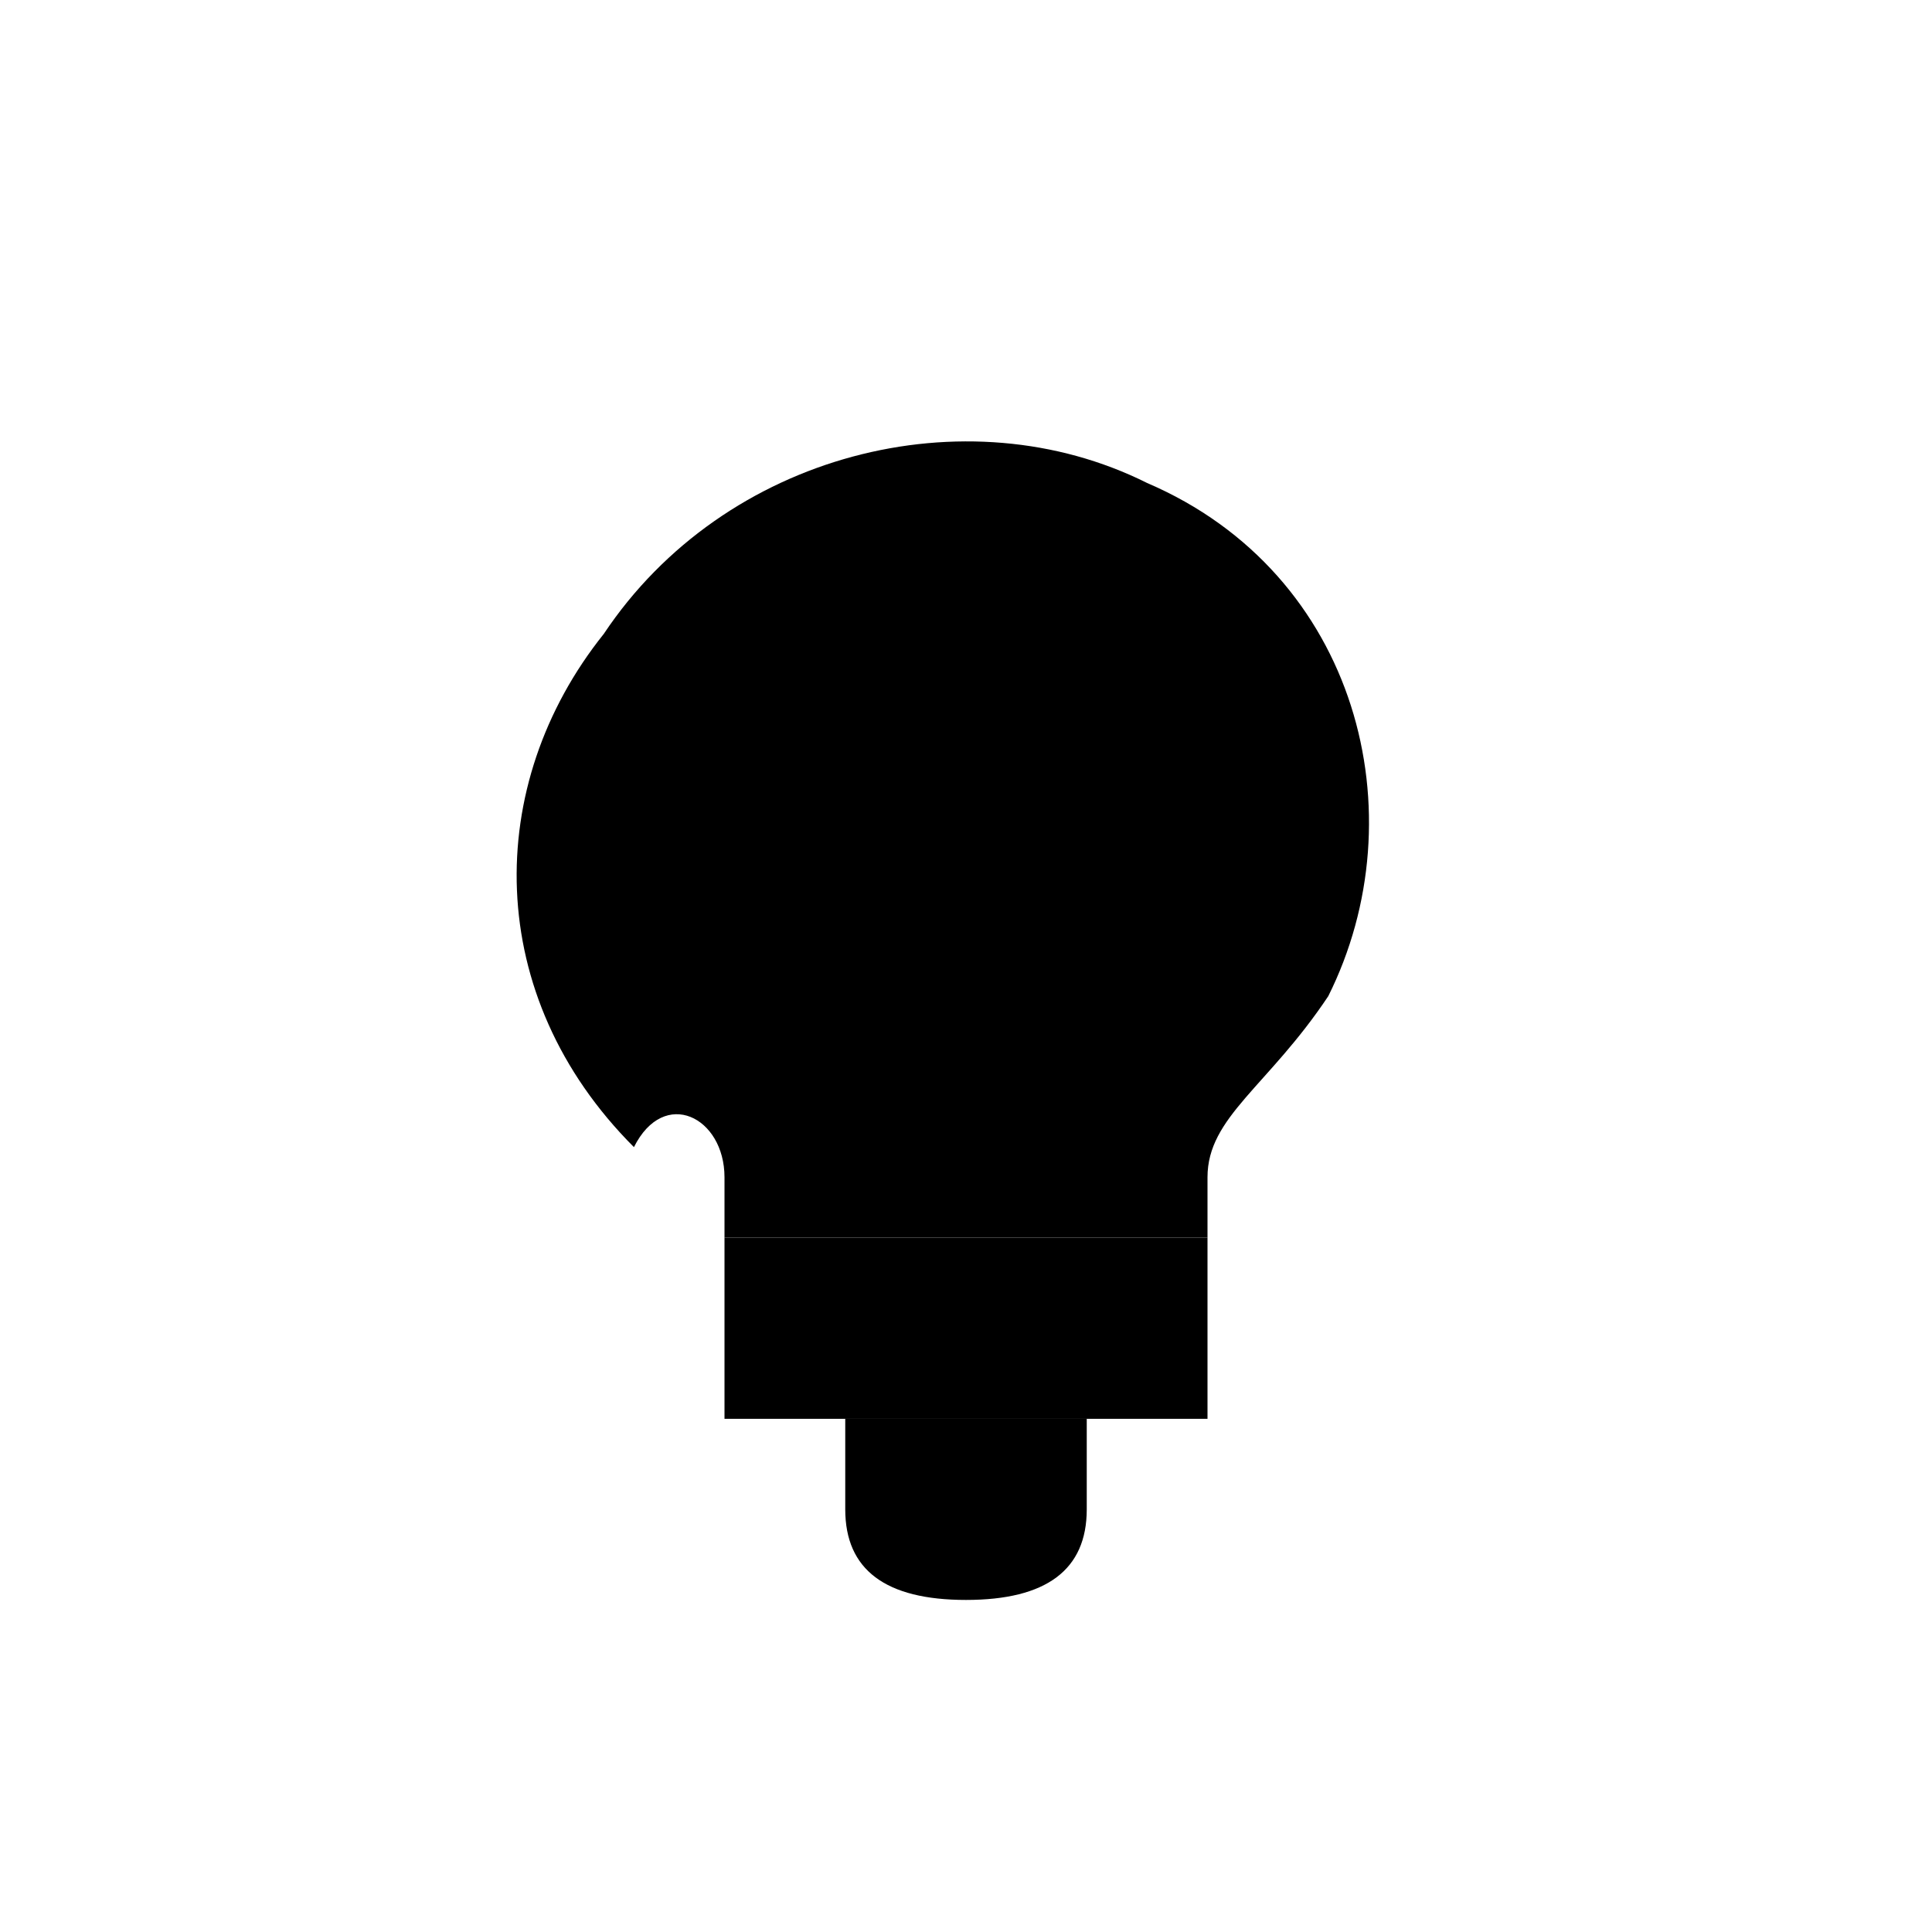
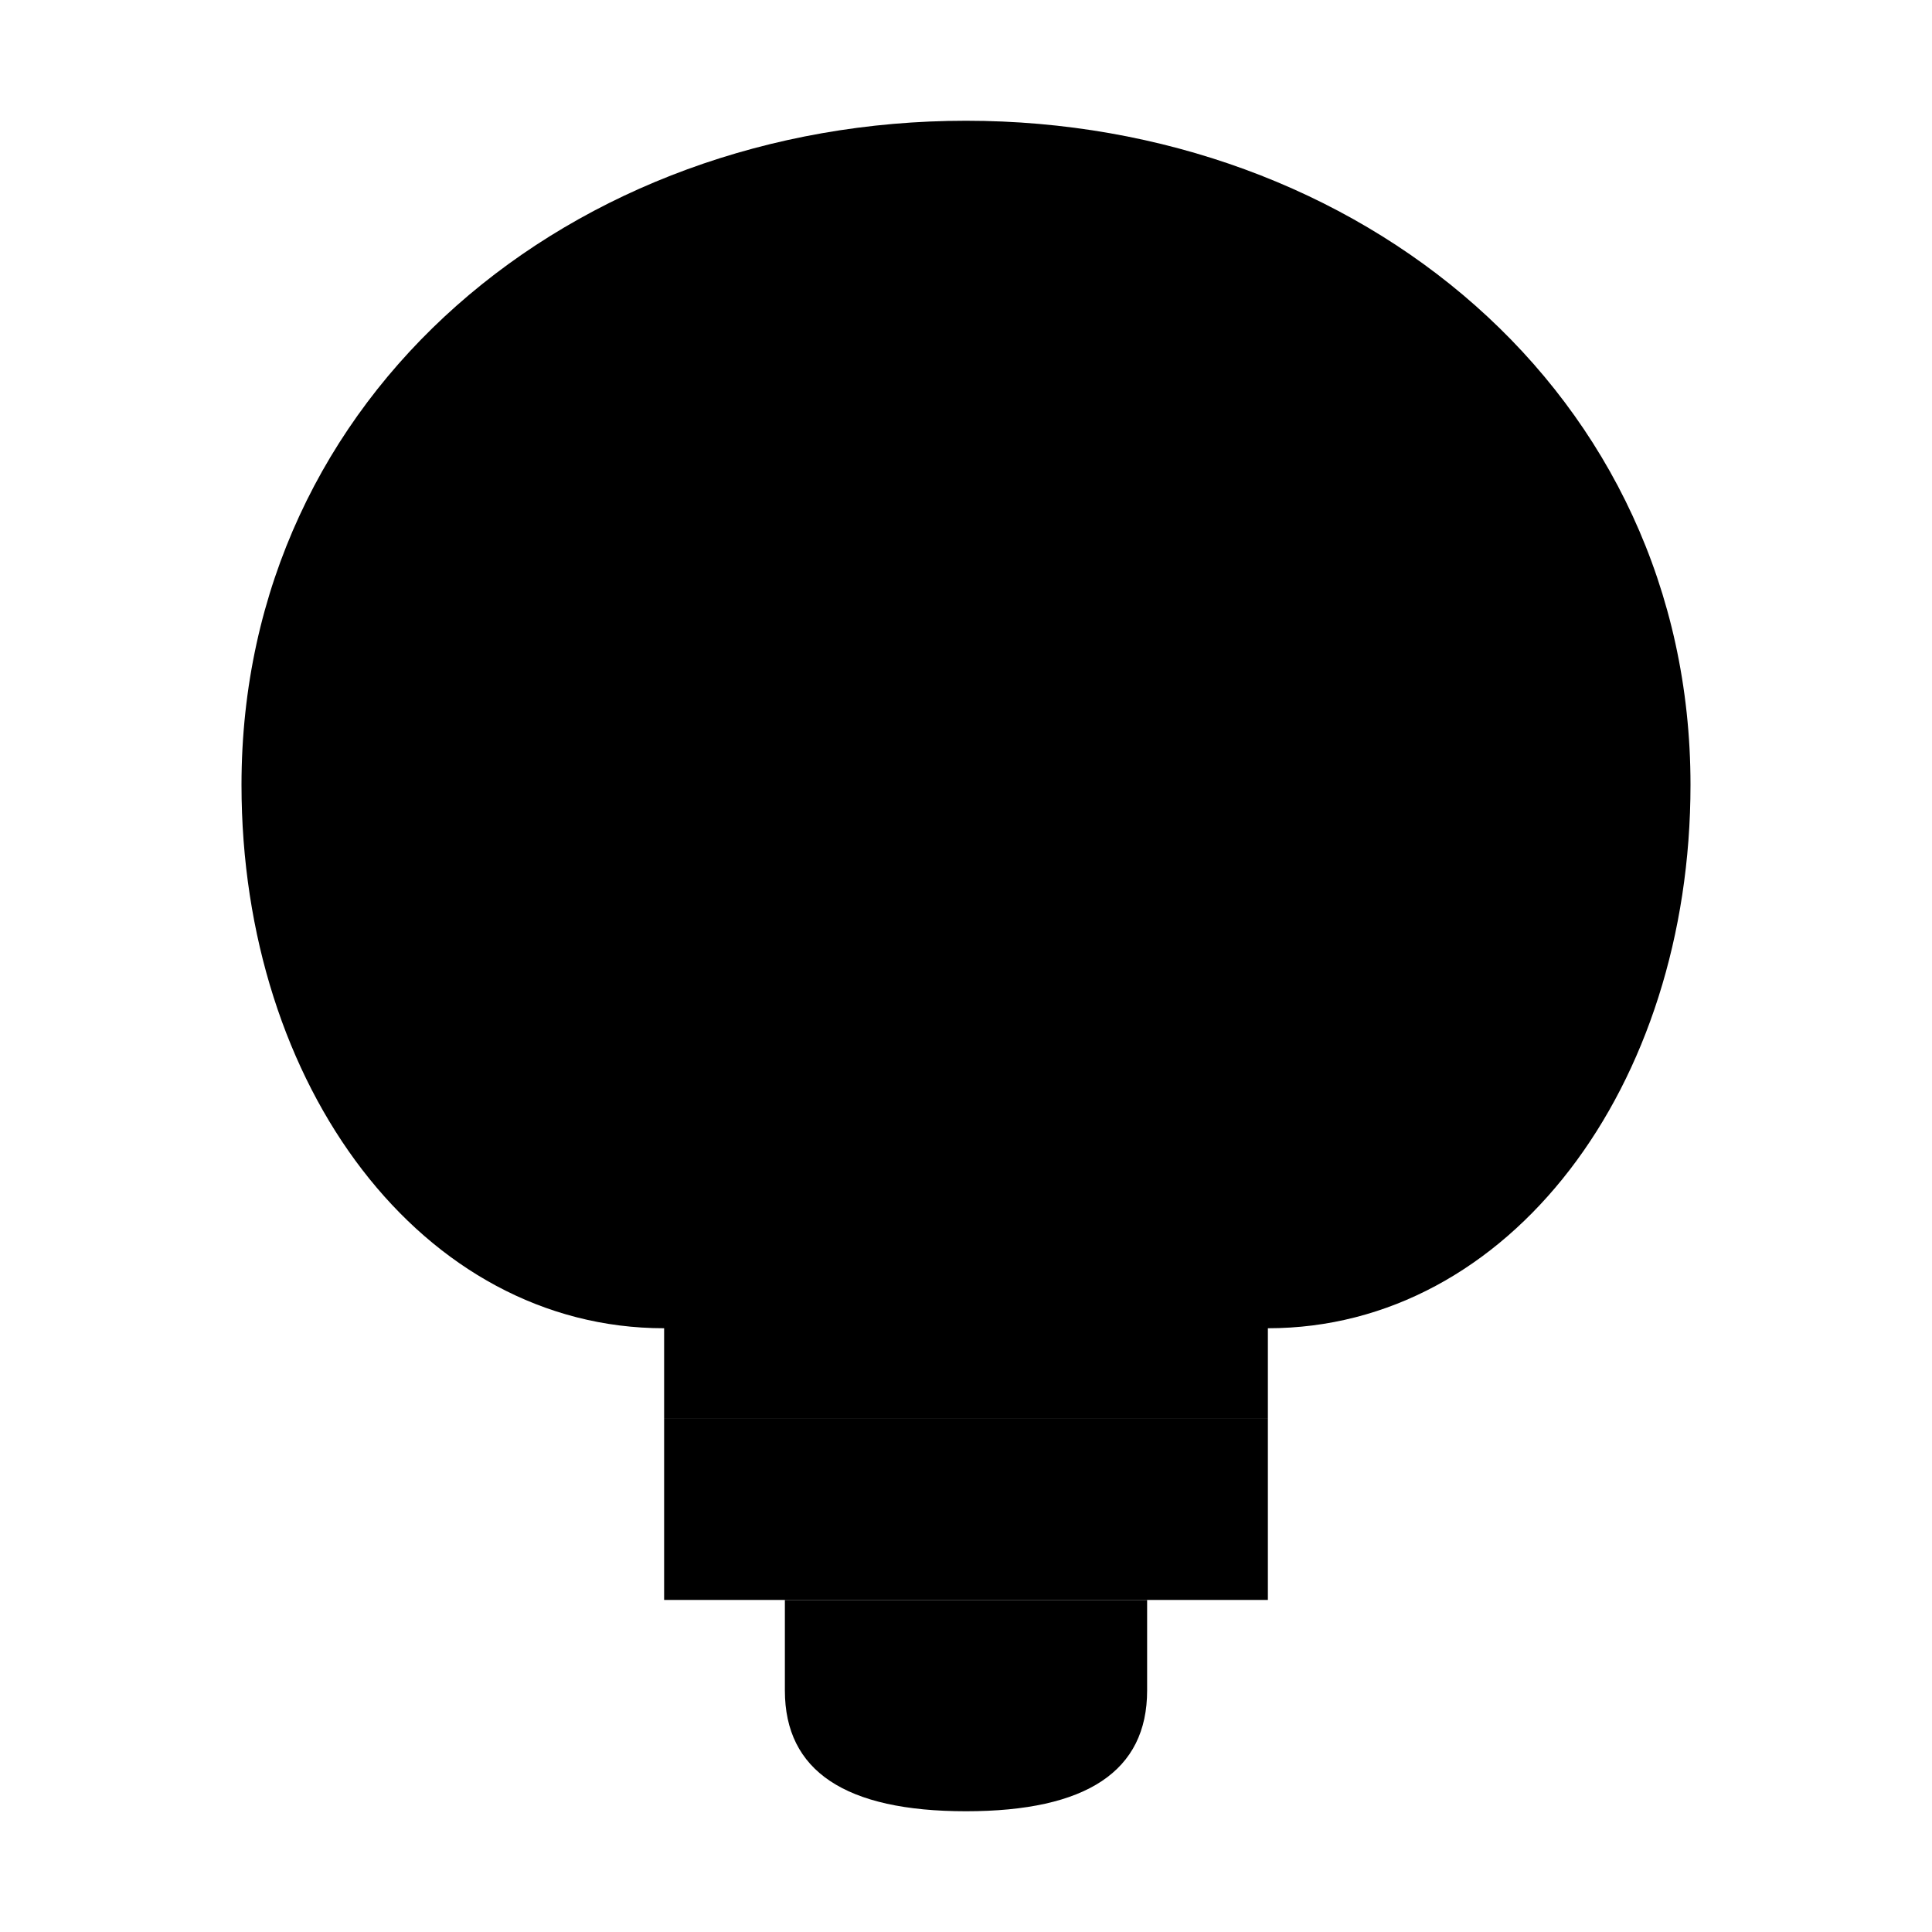
<svg xmlns="http://www.w3.org/2000/svg" viewBox="0 0 64 64">
-   <path d="M 21 38            C 16 33, 16 26, 20 21            C 24 15, 32 13, 38 16            C 45 19, 47 27, 44 33            C 42 36, 40 37, 40 39            L 40 41            L 24 41            L 24 39            C 24 37, 22 36, 21 38 Z" />
-   <rect x="24" y="41" width="16" height="6" />
-   <path d="M 28 47 L 28 50 Q 28 53 32 53 Q 36 53 36 50 L 36 47 Z" />
+   <path d="M 22 44            C 14 44, 8 36, 8 26            C 8 13, 19 4, 32 4            C 45 4, 56 13, 56 26            C 56 36, 50 44, 42 44            L 42 47            L 22 47 Z" />
+   <rect x="22" y="47" width="20" height="6" />
+   <path d="M 26 53 L 26 56 Q 26 60 32 60 Q 38 60 38 56 L 38 53 Z" />
</svg>
